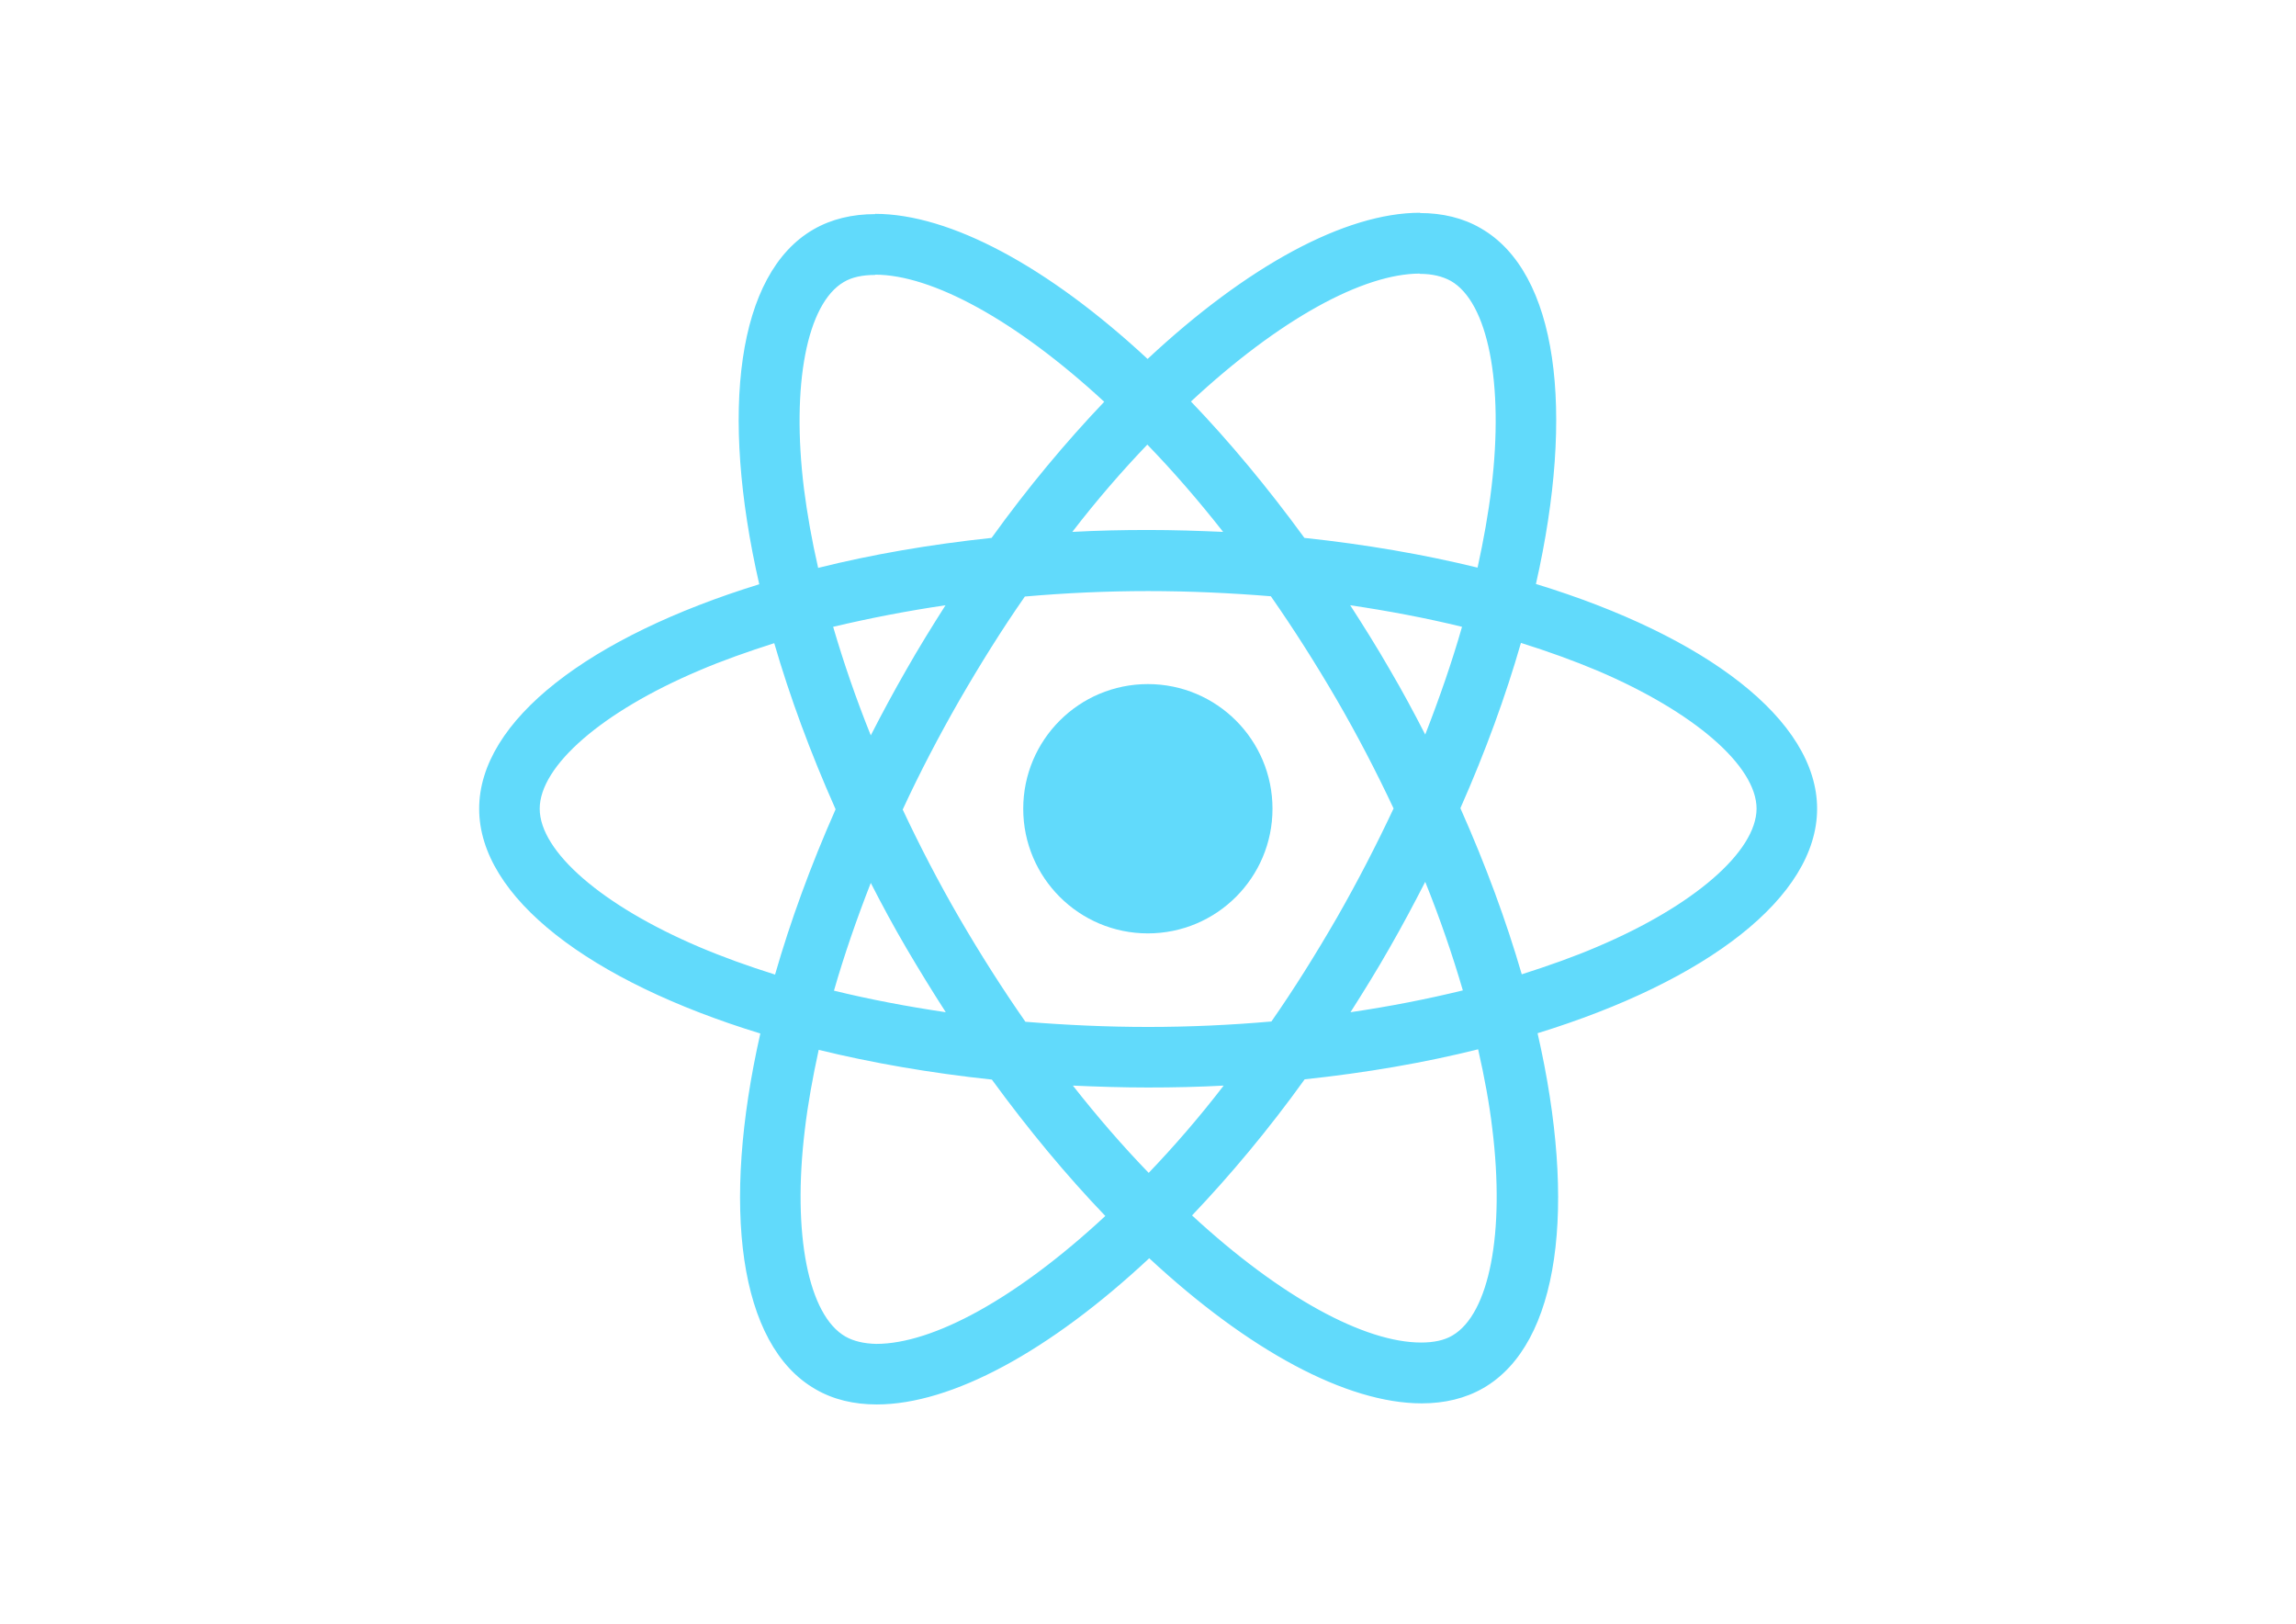
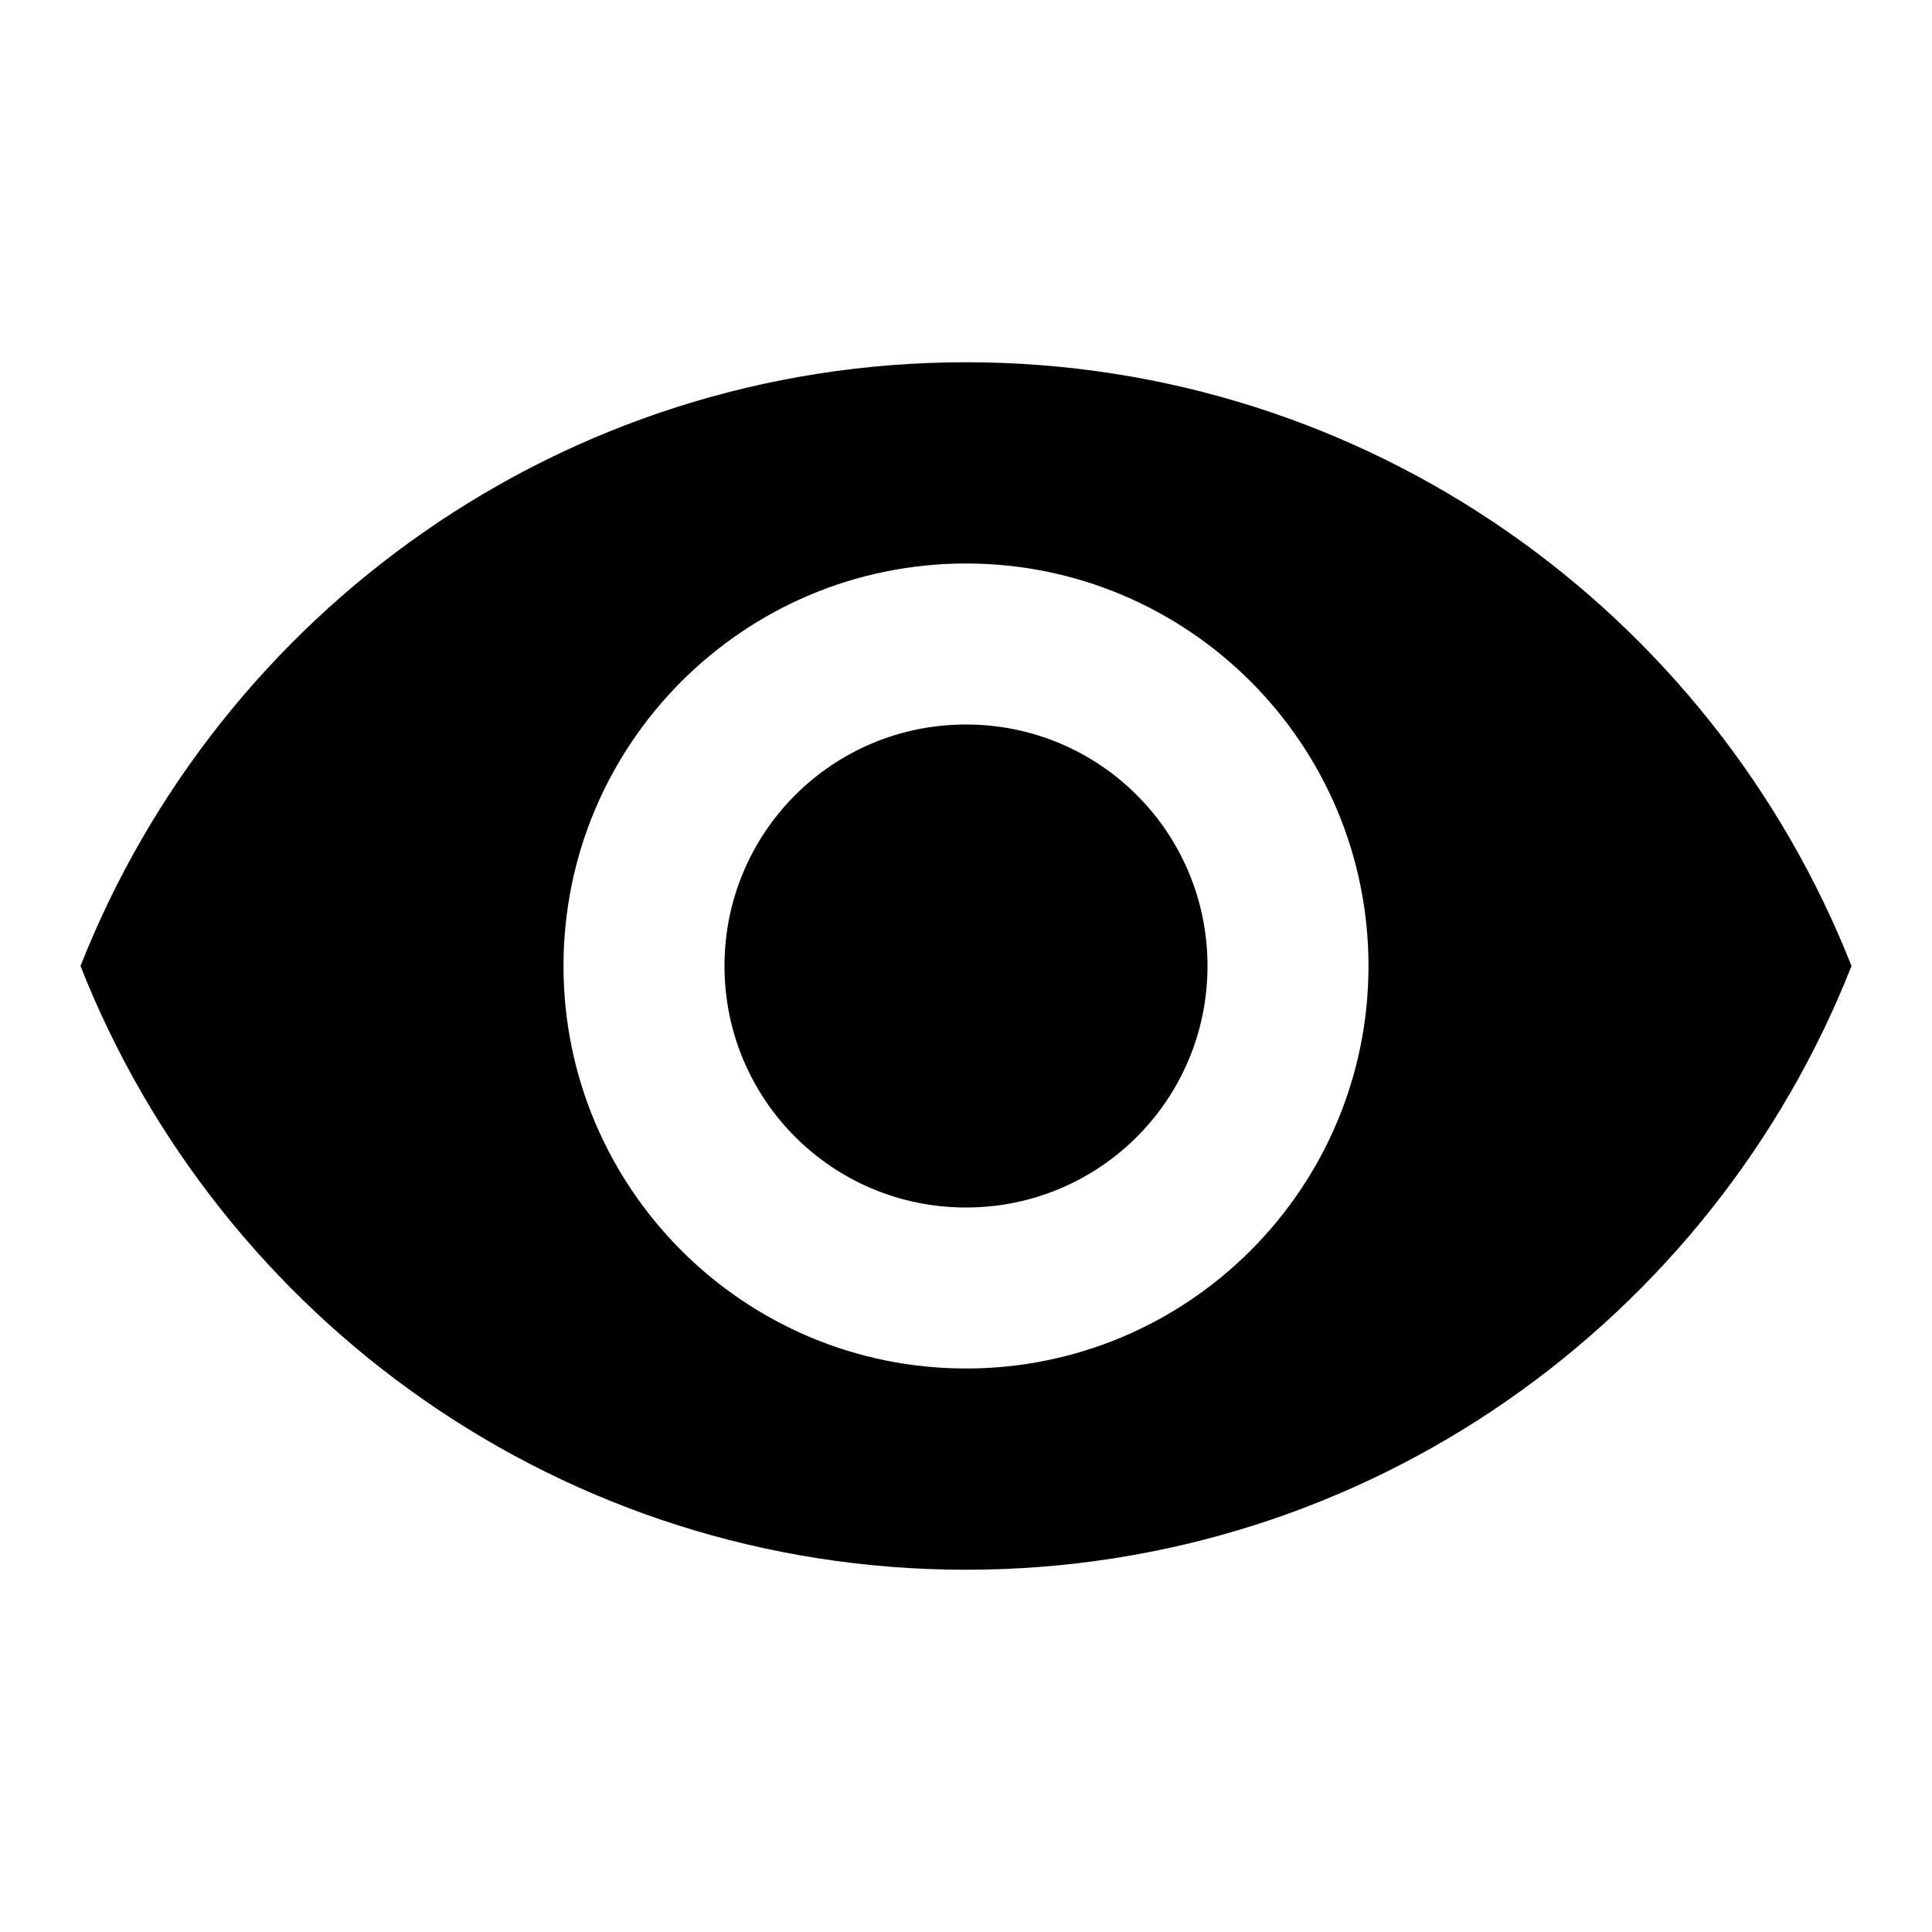
- <svg xmlns="http://www.w3.org/2000/svg" viewBox="0 0 841.9 595.3">
-   <g fill="#61DAFB">
-     <path d="M666.3 296.5c0-32.5-40.7-63.3-103.1-82.4 14.4-63.6 8-114.2-20.2-130.4-6.5-3.8-14.1-5.6-22.4-5.6v22.3c4.6 0 8.3.9 11.4 2.6 13.6 7.8 19.5 37.5 14.9 75.7-1.1 9.4-2.9 19.3-5.1 29.4-19.6-4.8-41-8.5-63.5-10.9-13.5-18.5-27.5-35.3-41.6-50 32.6-30.3 63.2-46.9 84-46.9V78c-27.5 0-63.5 19.6-99.9 53.6-36.4-33.8-72.4-53.2-99.9-53.2v22.3c20.7 0 51.4 16.5 84 46.6-14 14.7-28 31.4-41.3 49.9-22.6 2.4-44 6.1-63.6 11-2.3-10-4-19.7-5.2-29-4.7-38.2 1.1-67.9 14.6-75.8 3-1.8 6.9-2.6 11.5-2.6V78.5c-8.4 0-16 1.8-22.6 5.6-28.1 16.2-34.4 66.7-19.9 130.1-62.2 19.2-102.7 49.9-102.7 82.3 0 32.5 40.7 63.3 103.1 82.4-14.4 63.6-8 114.2 20.2 130.4 6.5 3.8 14.1 5.6 22.5 5.6 27.5 0 63.5-19.6 99.9-53.6 36.4 33.8 72.4 53.2 99.9 53.2 8.4 0 16-1.8 22.6-5.6 28.1-16.2 34.4-66.7 19.9-130.1 62-19.1 102.5-49.9 102.5-82.3zm-130.2-66.7c-3.7 12.9-8.3 26.2-13.5 39.5-4.1-8-8.4-16-13.1-24-4.6-8-9.5-15.8-14.4-23.4 14.2 2.1 27.9 4.7 41 7.9zm-45.8 106.5c-7.8 13.5-15.8 26.3-24.1 38.2-14.9 1.3-30 2-45.2 2-15.1 0-30.2-.7-45-1.9-8.3-11.9-16.4-24.6-24.2-38-7.6-13.1-14.5-26.4-20.8-39.8 6.2-13.4 13.2-26.8 20.7-39.9 7.8-13.5 15.8-26.3 24.1-38.2 14.9-1.3 30-2 45.2-2 15.1 0 30.2.7 45 1.9 8.3 11.9 16.4 24.6 24.2 38 7.6 13.1 14.5 26.4 20.8 39.8-6.3 13.4-13.2 26.8-20.7 39.9zm32.3-13c5.4 13.4 10 26.8 13.8 39.8-13.1 3.2-26.9 5.9-41.2 8 4.9-7.7 9.8-15.6 14.4-23.7 4.6-8 8.9-16.1 13-24.1zM421.2 430c-9.3-9.6-18.6-20.3-27.8-32 9 .4 18.2.7 27.5.7 9.4 0 18.7-.2 27.8-.7-9 11.7-18.3 22.4-27.5 32zm-74.4-58.9c-14.2-2.1-27.9-4.7-41-7.9 3.7-12.9 8.3-26.2 13.5-39.5 4.1 8 8.4 16 13.1 24 4.7 8 9.5 15.8 14.4 23.4zM420.7 163c9.3 9.6 18.6 20.3 27.8 32-9-.4-18.2-.7-27.5-.7-9.4 0-18.7.2-27.8.7 9-11.7 18.3-22.4 27.5-32zm-74 58.9c-4.9 7.7-9.8 15.6-14.4 23.7-4.6 8-8.9 16-13 24-5.4-13.4-10-26.8-13.8-39.8 13.1-3.1 26.9-5.8 41.2-7.9zm-90.5 125.2c-35.4-15.1-58.3-34.9-58.3-50.6 0-15.7 22.9-35.6 58.3-50.6 8.6-3.7 18-7 27.7-10.1 5.7 19.6 13.2 40 22.5 60.9-9.2 20.8-16.6 41.1-22.2 60.6-9.9-3.1-19.3-6.5-28-10.2zM310 490c-13.6-7.8-19.5-37.5-14.9-75.7 1.1-9.4 2.9-19.3 5.1-29.4 19.6 4.8 41 8.5 63.5 10.9 13.5 18.5 27.5 35.3 41.6 50-32.6 30.3-63.2 46.9-84 46.9-4.5-.1-8.3-1-11.3-2.7zm237.2-76.2c4.7 38.2-1.1 67.9-14.6 75.8-3 1.8-6.9 2.6-11.5 2.6-20.7 0-51.4-16.5-84-46.6 14-14.7 28-31.4 41.3-49.9 22.6-2.4 44-6.1 63.6-11 2.3 10.1 4.1 19.8 5.2 29.1zm38.5-66.7c-8.6 3.7-18 7-27.7 10.1-5.7-19.6-13.2-40-22.5-60.9 9.2-20.8 16.6-41.1 22.2-60.6 9.9 3.1 19.3 6.5 28.1 10.2 35.4 15.1 58.3 34.9 58.3 50.6-.1 15.7-23 35.6-58.4 50.6zM320.8 78.4z" />
-     <circle cx="420.9" cy="296.5" r="45.7" />
-     <path d="M520.5 78.1z" />
-   </g>
+ <svg xmlns="http://www.w3.org/2000/svg" fill="#000000" height="24" viewBox="0 0 24 24" width="24">
+   <path d="M0 0h24v24H0z" fill="none" />
+   <path d="M12 4.5C7 4.5 2.73 7.61 1 12c1.73 4.39 6 7.5 11 7.5s9.27-3.11 11-7.5c-1.73-4.39-6-7.5-11-7.5zM12 17c-2.76 0-5-2.24-5-5s2.24-5 5-5 5 2.24 5 5-2.24 5-5 5zm0-8c-1.66 0-3 1.34-3 3s1.34 3 3 3 3-1.34 3-3-1.34-3-3-3z" />
</svg>
